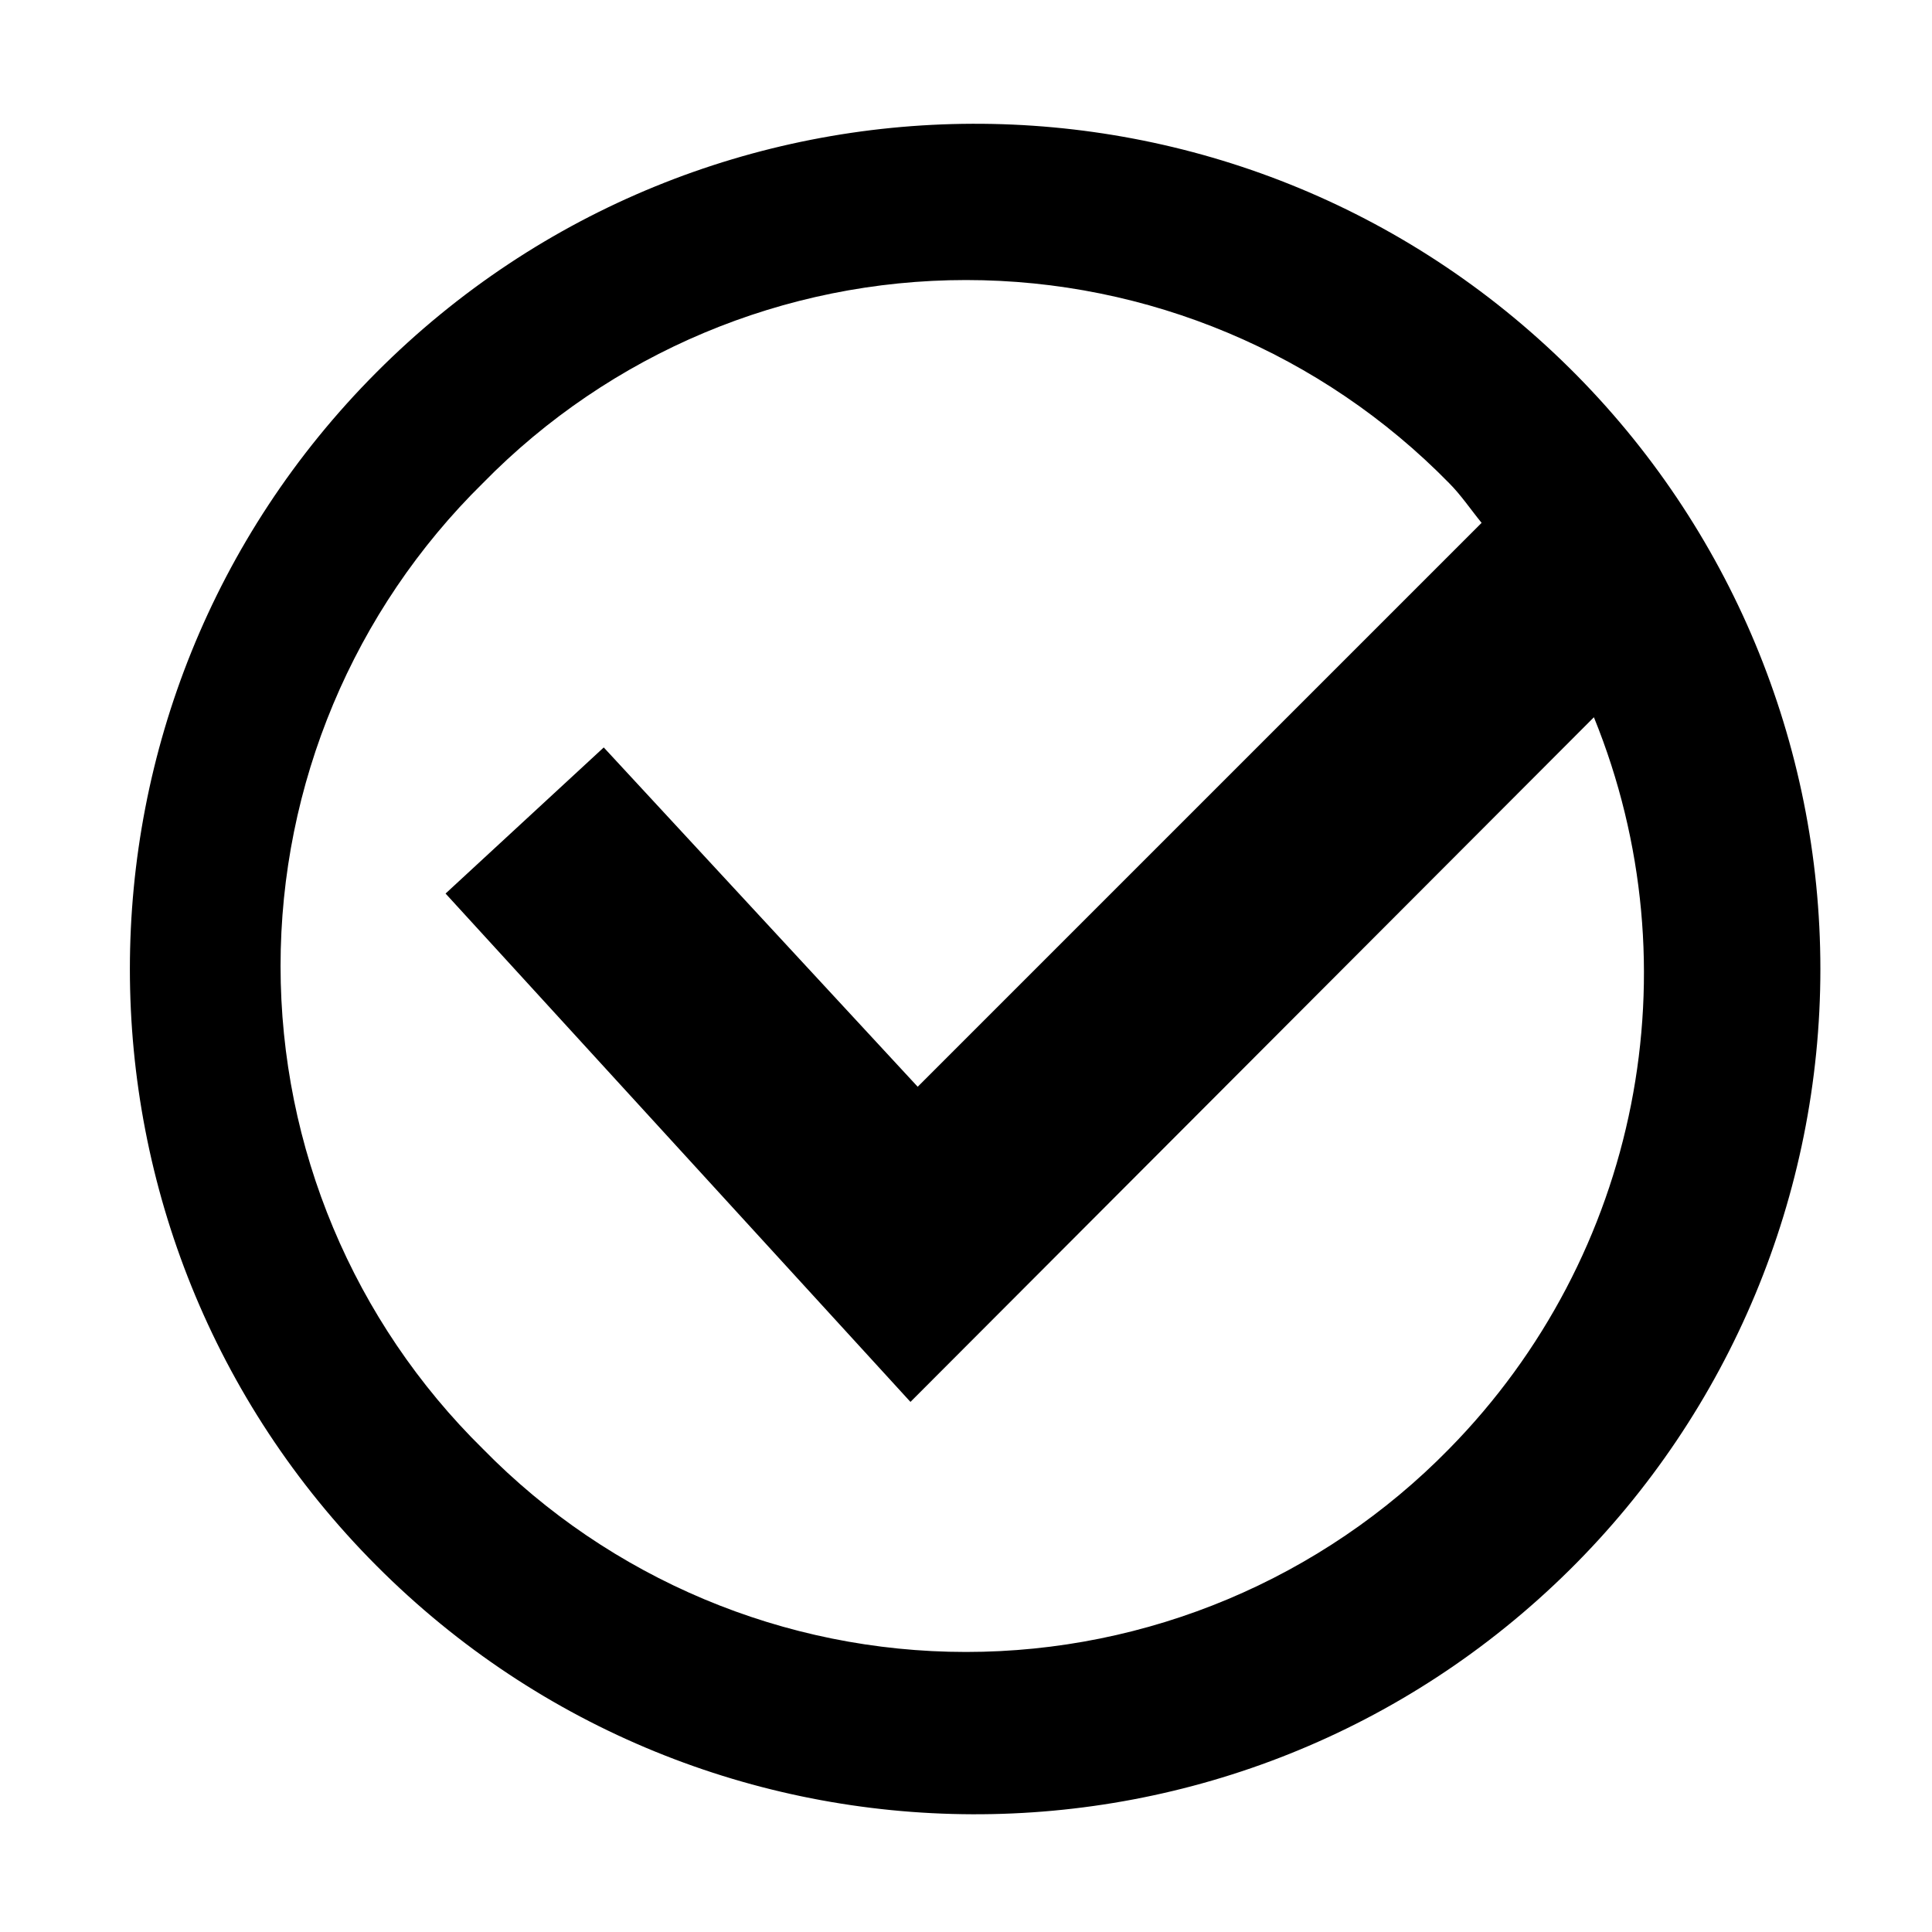
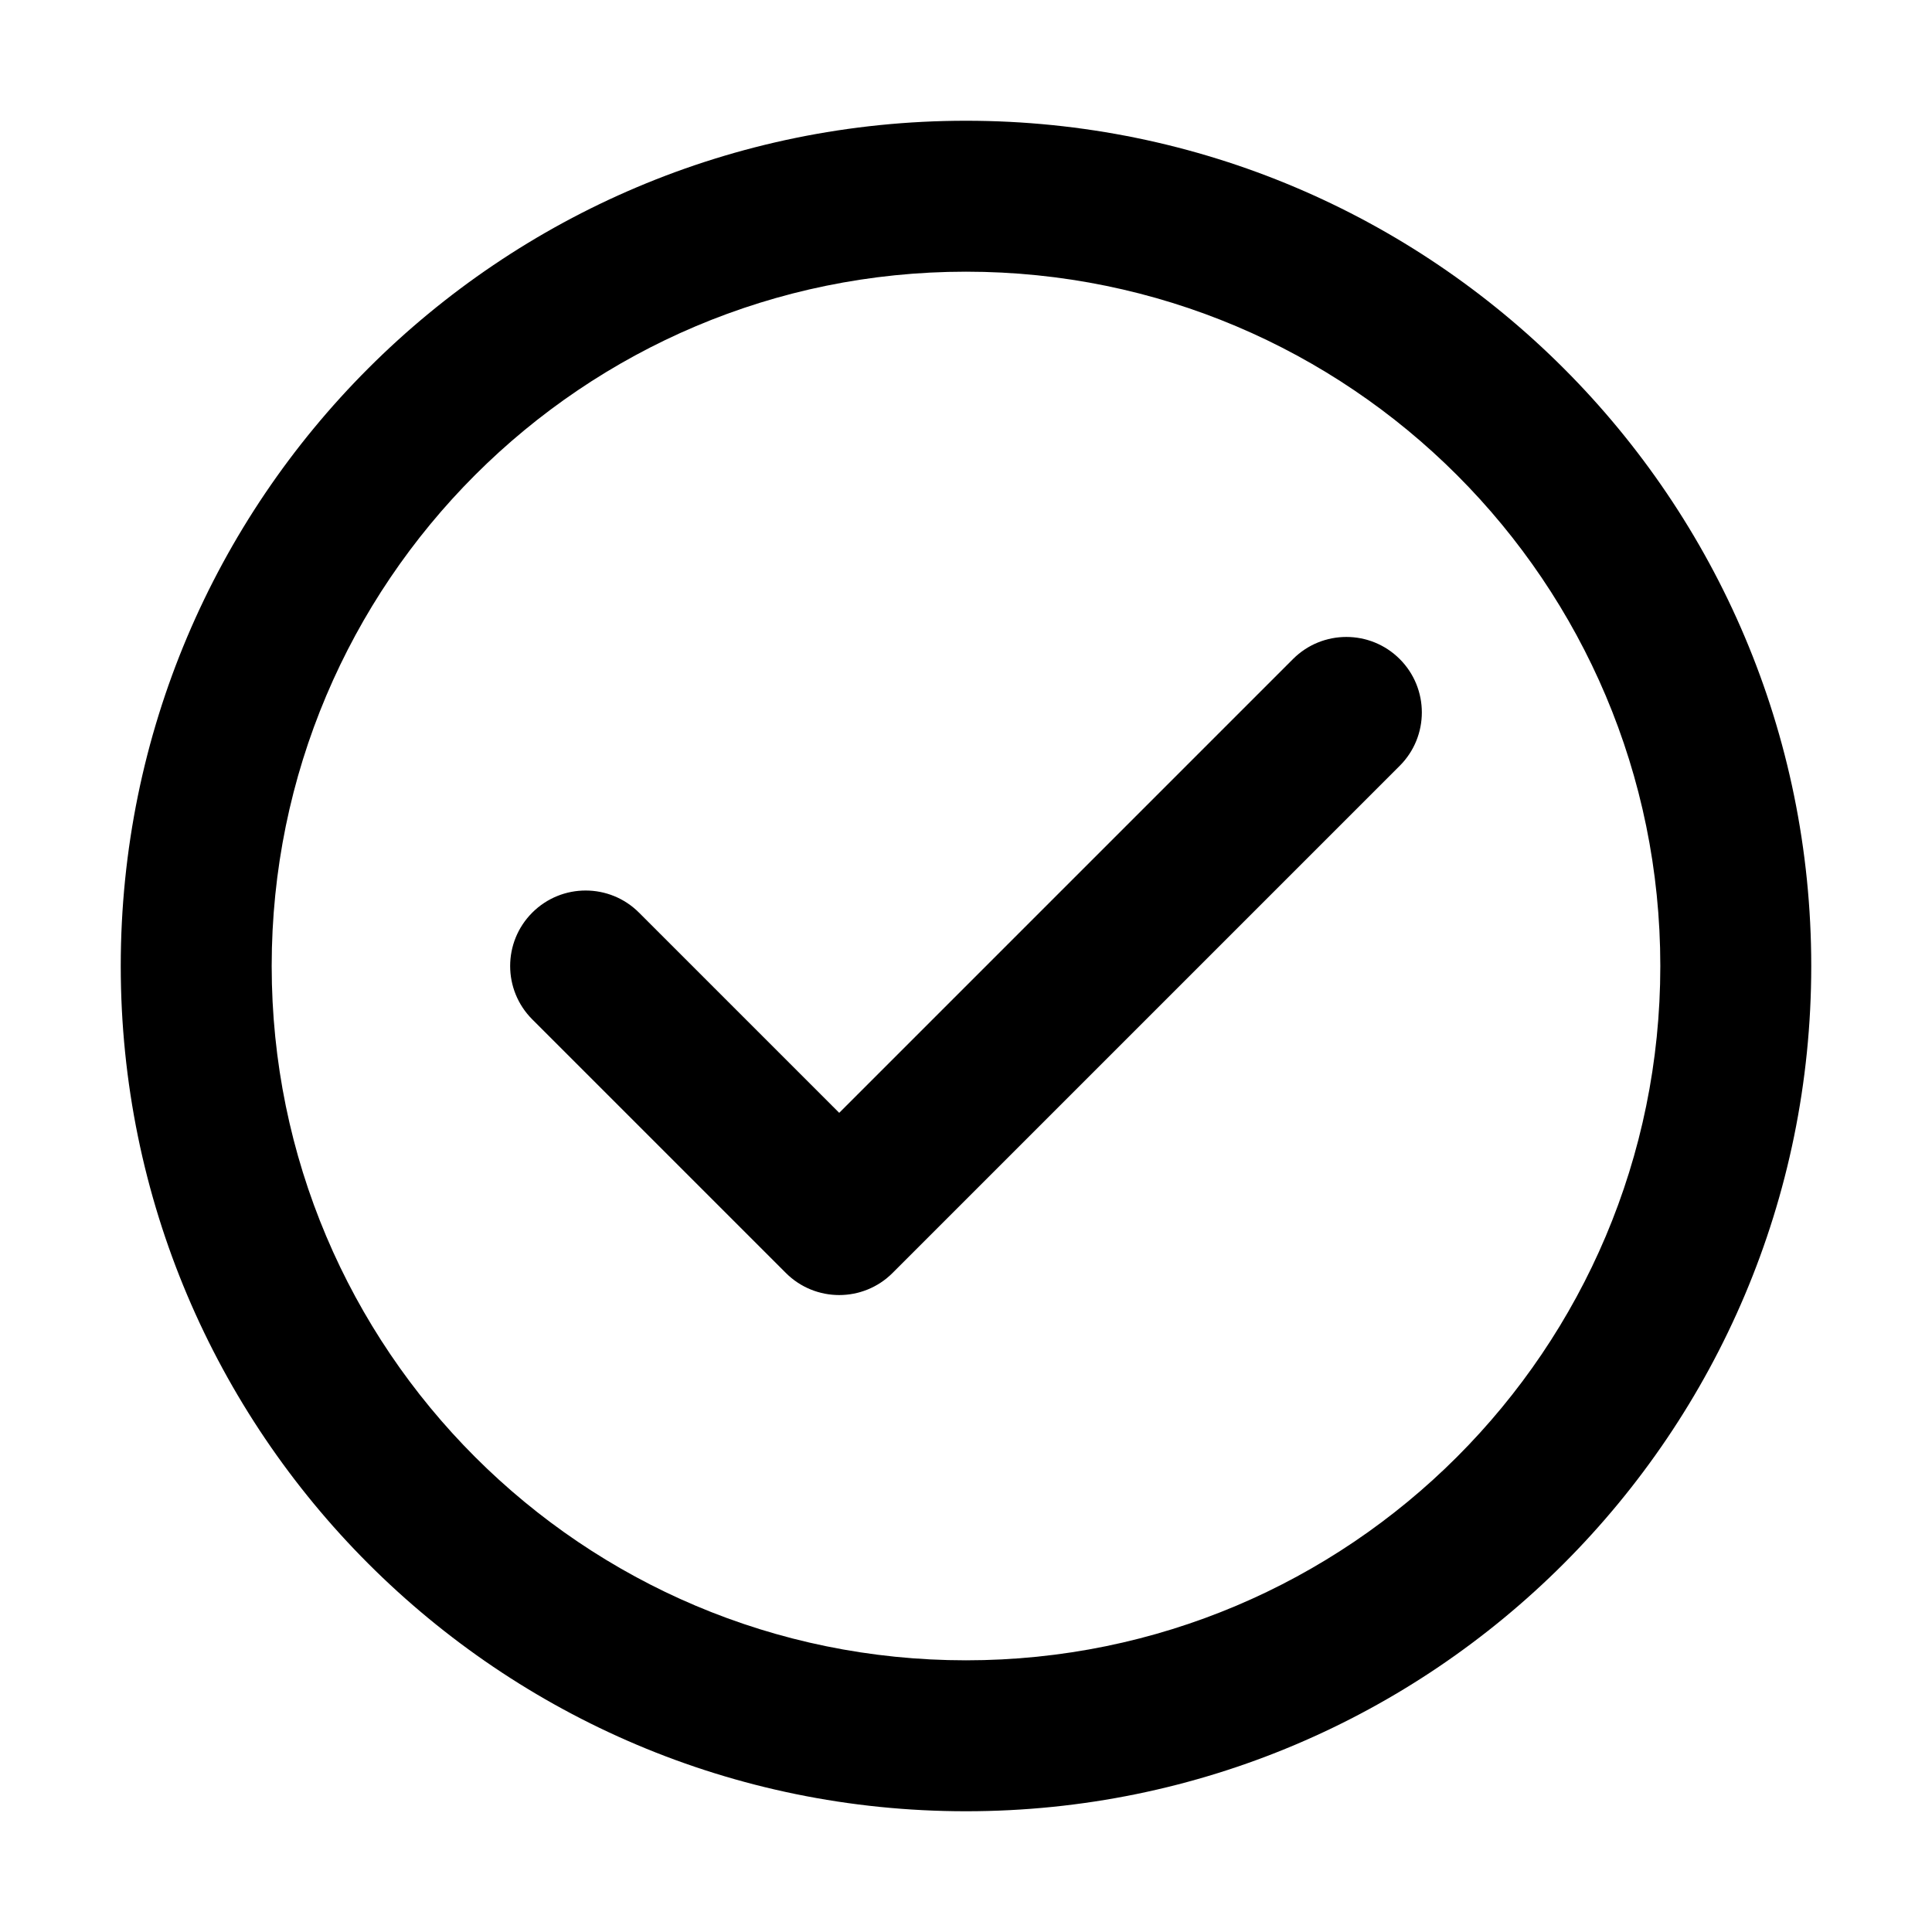
- <svg xmlns="http://www.w3.org/2000/svg" width="16" height="16" viewBox="0 0 16 16">
-   <g>
-     <path d="M13,3.05A7,7,0,1,0,13,13,7,7,0,0,0,13,3.05ZM12,12A5.6,5.6,0,0,1,4,12,5.61,5.61,0,0,1,4,4,5.6,5.6,0,0,1,12,4c.1.1.18.22.27.33L7.6,9,5,6.19,3.69,7.4l3.85,4.21L13.2,5.94A5.62,5.62,0,0,1,12,12Z" />
-   </g>
+ <svg xmlns="http://www.w3.org/2000/svg" width="16" height="16" fill="currentColor" viewBox="0 0 16 16">
+   <path fill-rule="evenodd" d="M4.408 7.558a.625.625 0 0 1 .884 0L6.95 9.216l3.758-3.758a.625.625 0 1 1 .884.884l-4.2 4.2a.625.625 0 0 1-.884 0l-2.1-2.1a.625.625 0 0 1 0-.884ZM8 13.75a5.75 5.75 0 1 0 0-11.5 5.75 5.75 0 0 0 0 11.5ZM15 8A7 7 0 1 1 1 8a7 7 0 0 1 14 0Z" clip-rule="evenodd" />
</svg>
